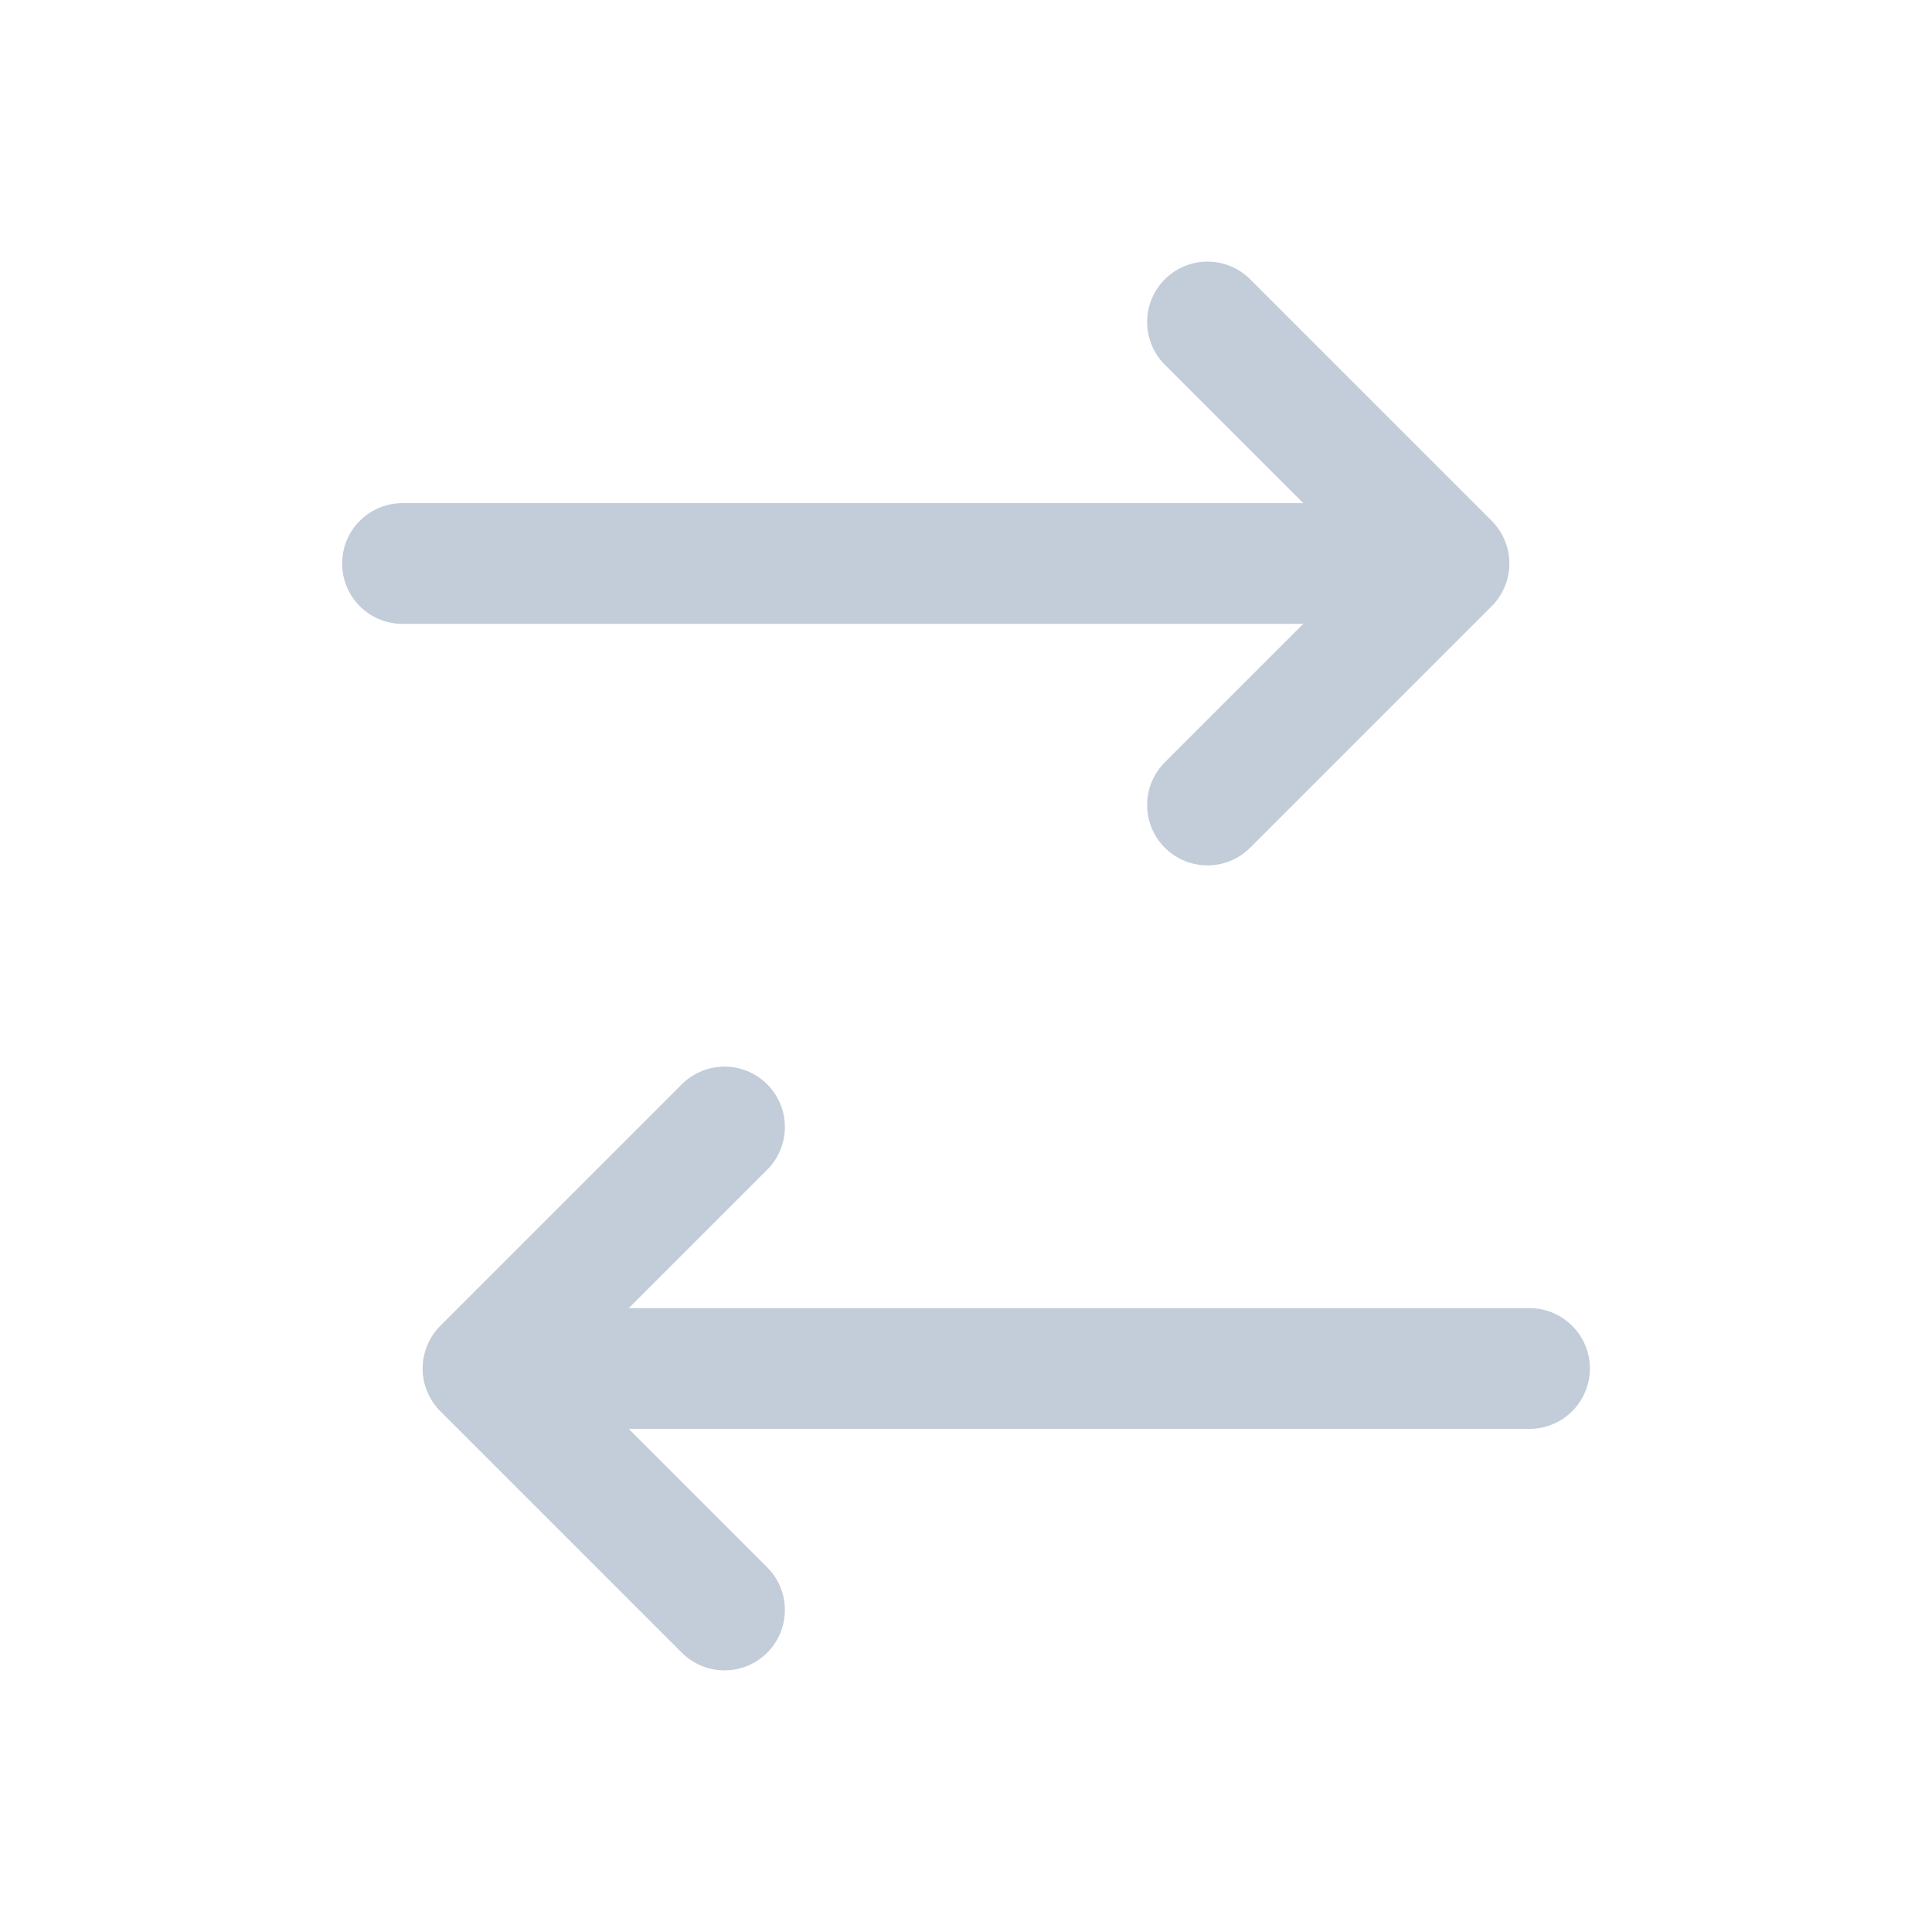
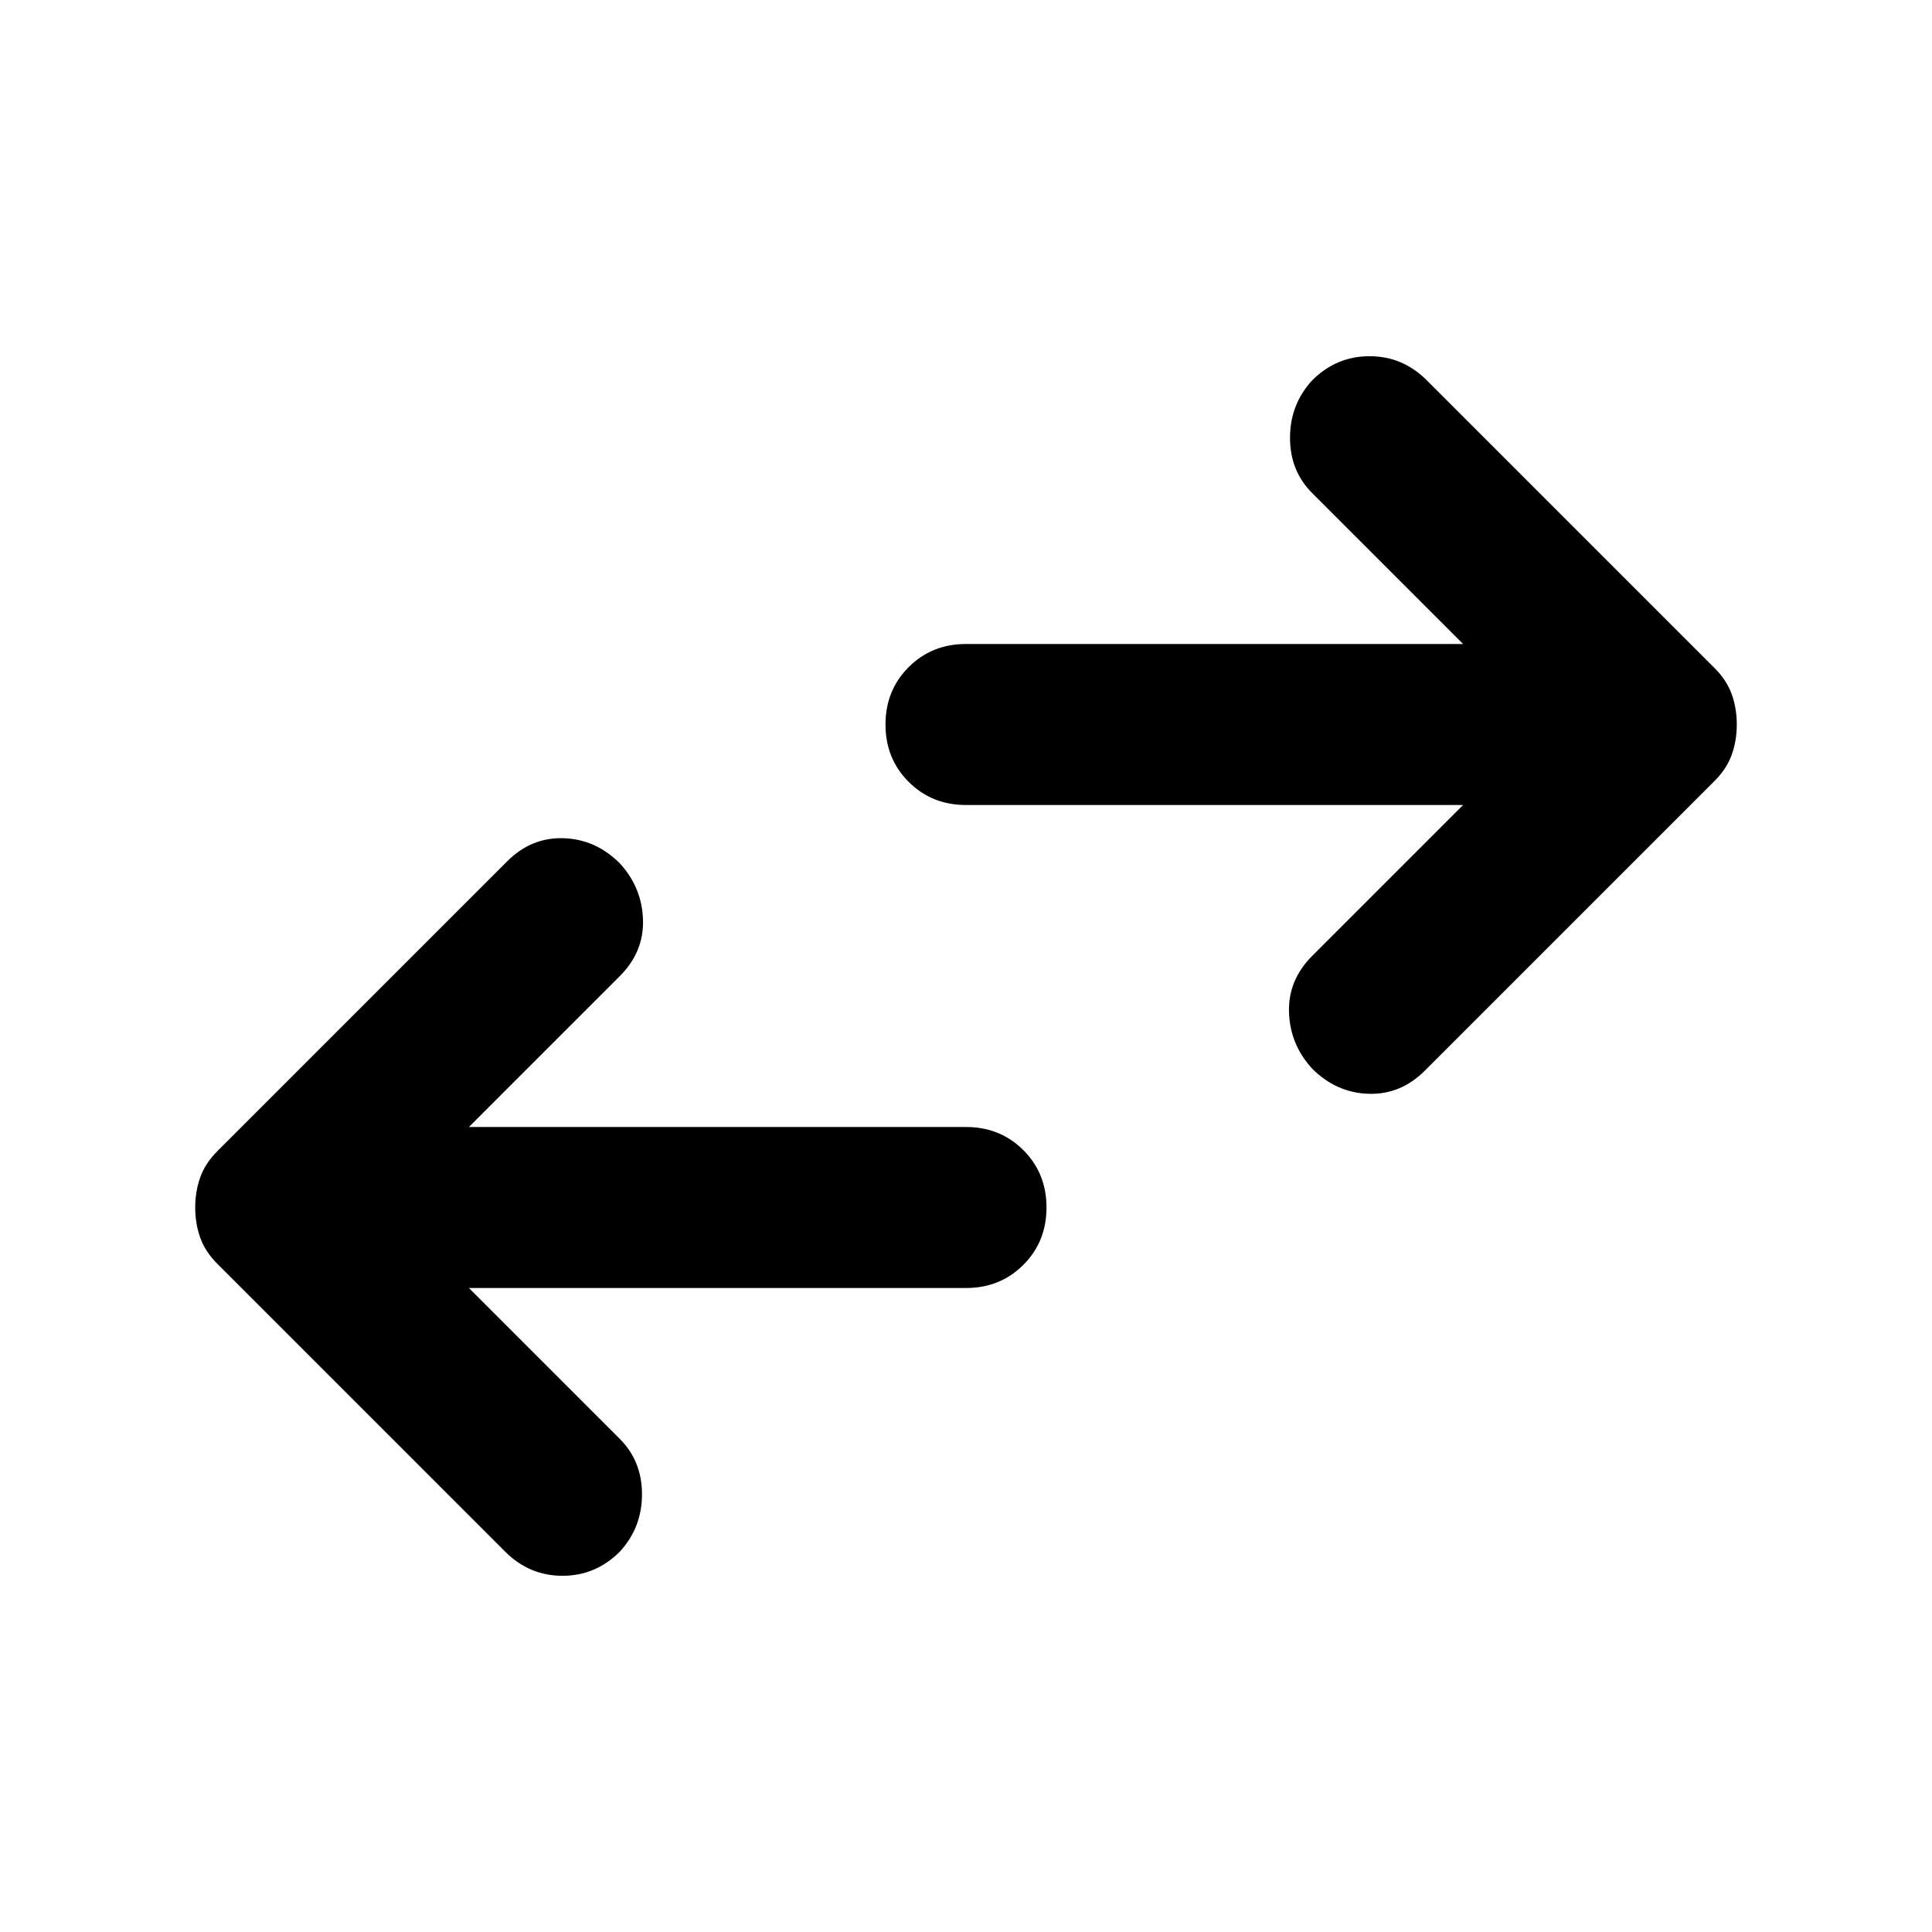
- <svg xmlns="http://www.w3.org/2000/svg" width="24" height="24" viewBox="0 0 24 24" fill="none" stroke="#c3ccd9" stroke-width="1.5" stroke-linecap="round" stroke-linejoin="round">
-   <path d="M5 7h13l-3-3M18 7l-3 3 M19 17H6l3-3M6 17l3 3" />
+ <svg xmlns="http://www.w3.org/2000/svg" height="24" viewBox="0 -960 960 960" width="24">
+   <path fill="context-fill #f5f5f7" d="m233-320 75 75q11 11 11 27.5T308-189q-12 12-28.5 12T251-189L108-332q-6-6-8.5-13T97-360q0-8 2.5-15t8.5-13l144-144q12-12 28-11.5t28 12.5q11 12 11.5 28T308-475l-75 75h247q17 0 28.5 11.5T520-360q0 17-11.5 28.5T480-320H233Zm494-240H480q-17 0-28.5-11.5T440-600q0-17 11.5-28.5T480-640h247l-75-75q-11-11-11-27.5t11-28.5q12-12 28.5-12t28.5 12l143 143q6 6 8.5 13t2.5 15q0 8-2.5 15t-8.5 13L708-428q-12 12-28 11.5T652-429q-11-12-11.5-28t11.5-28l75-75Z" />
</svg>
